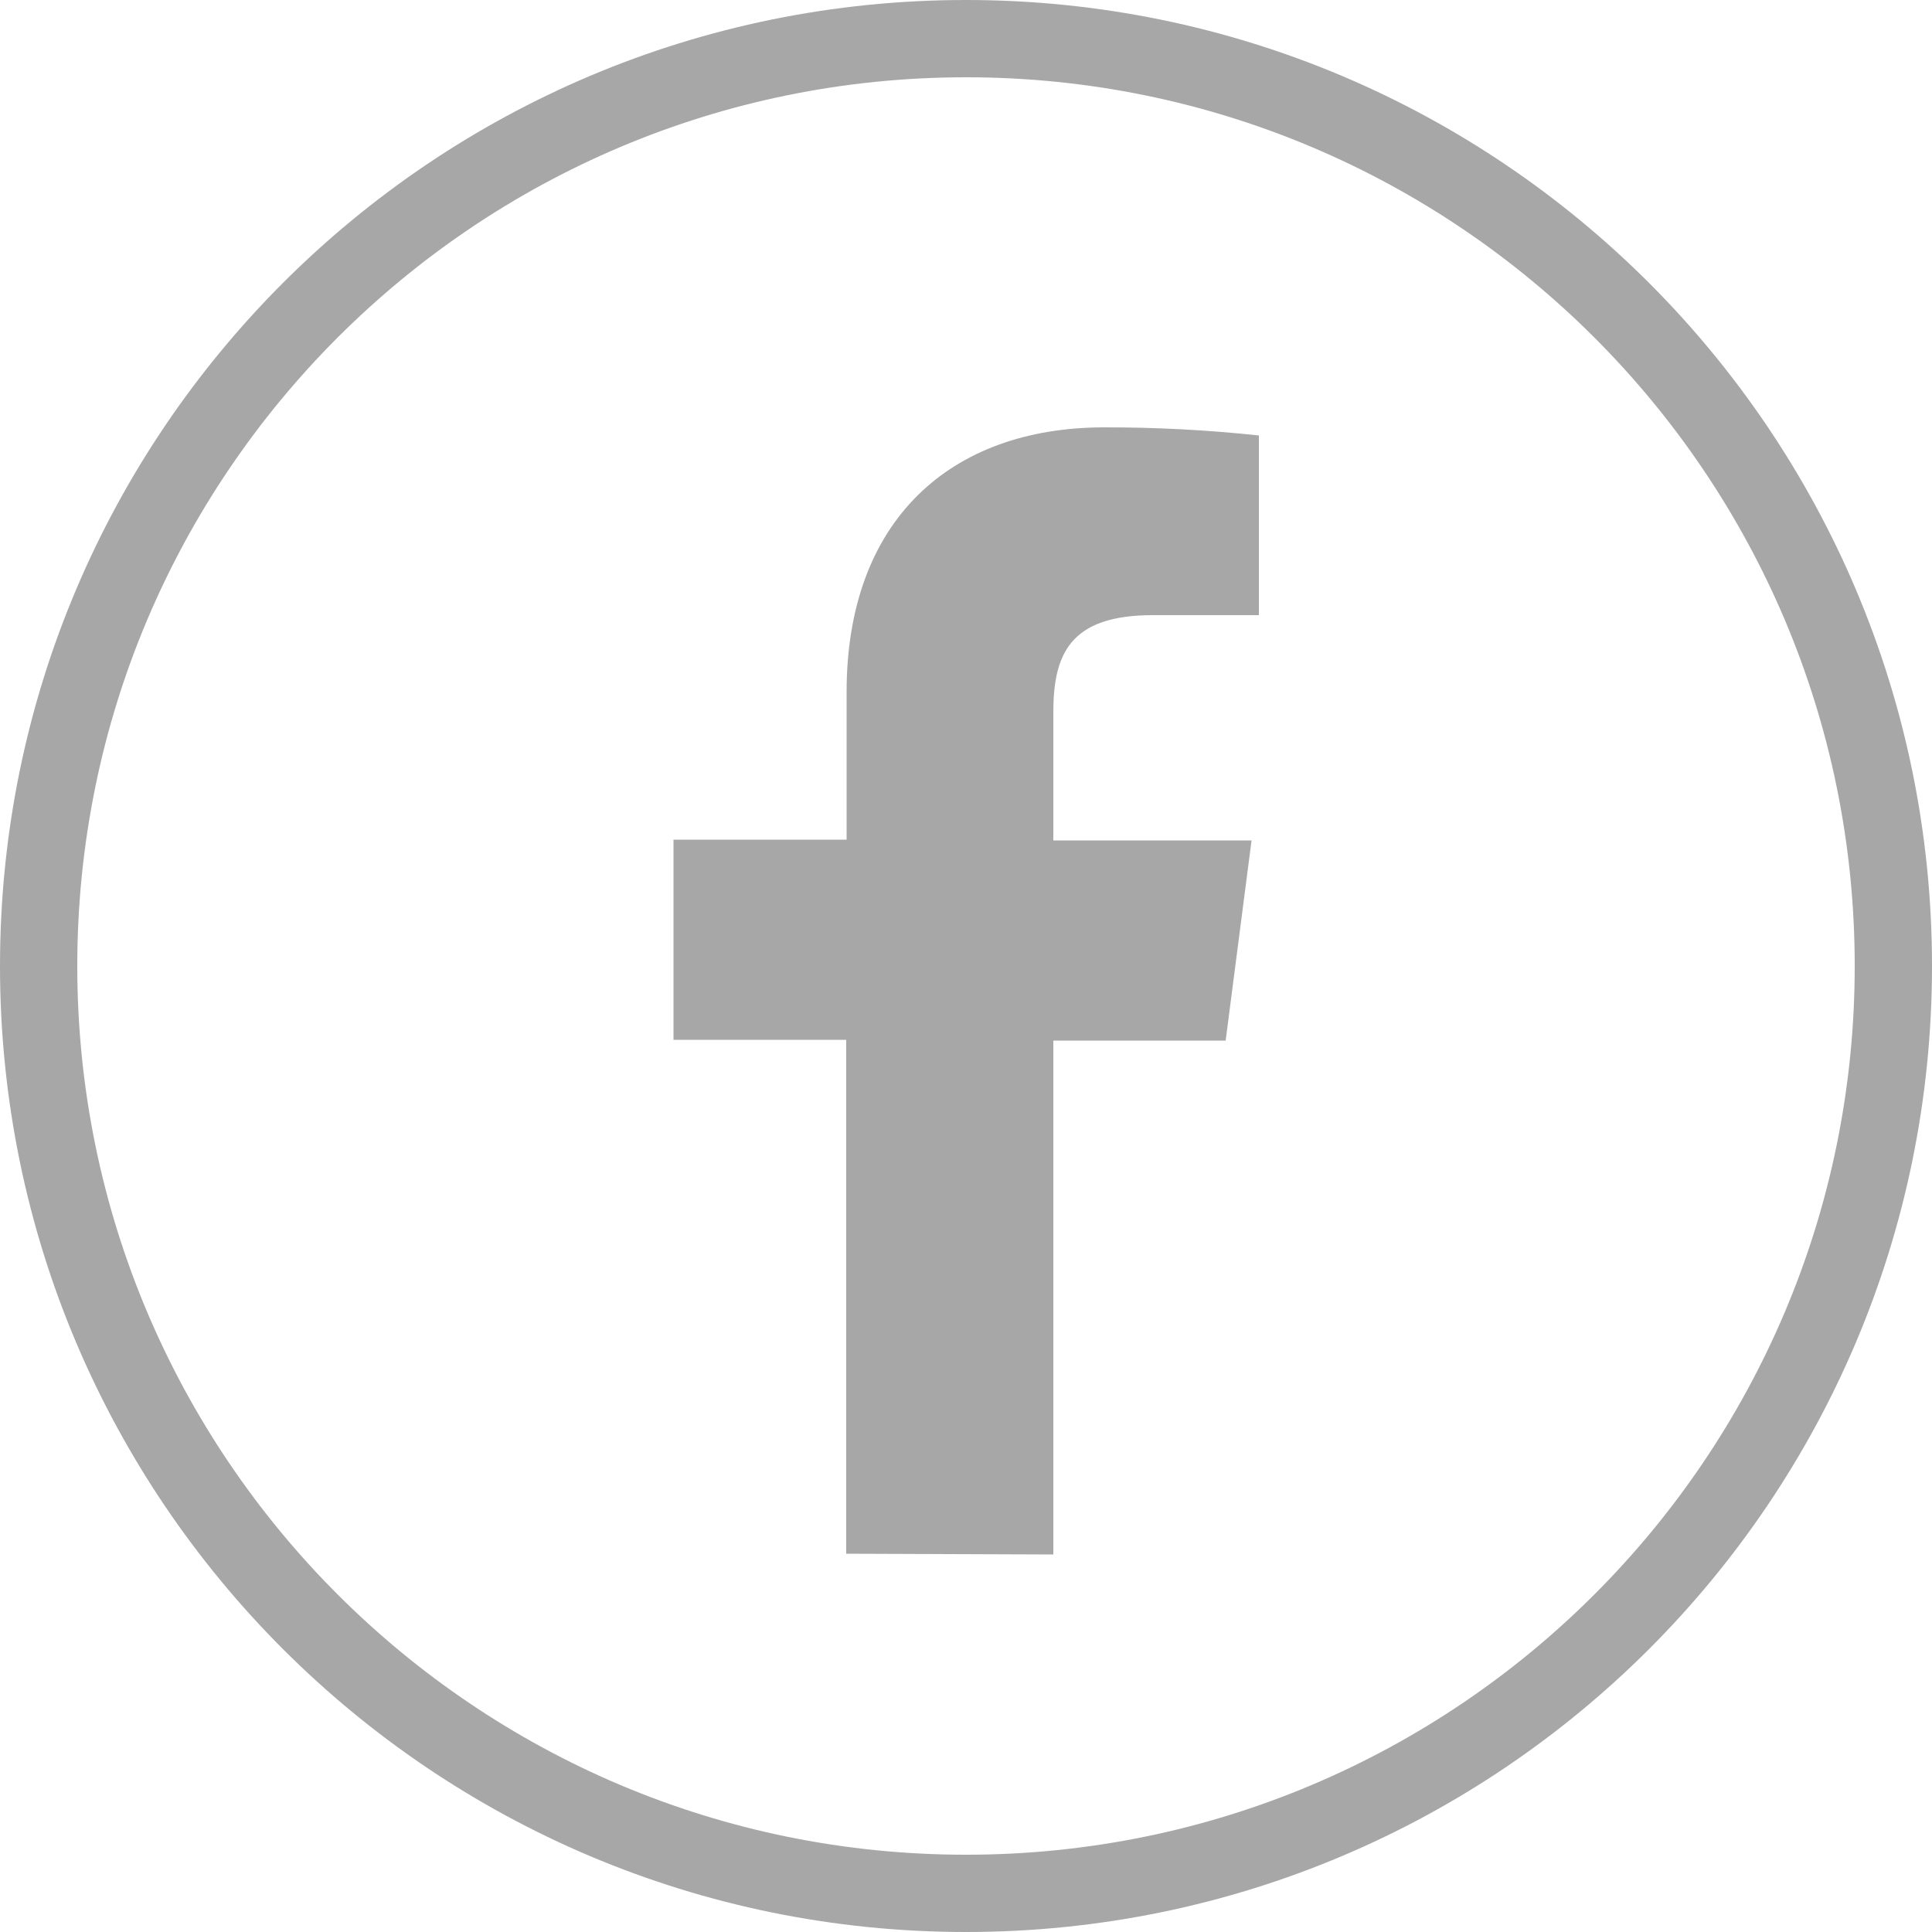
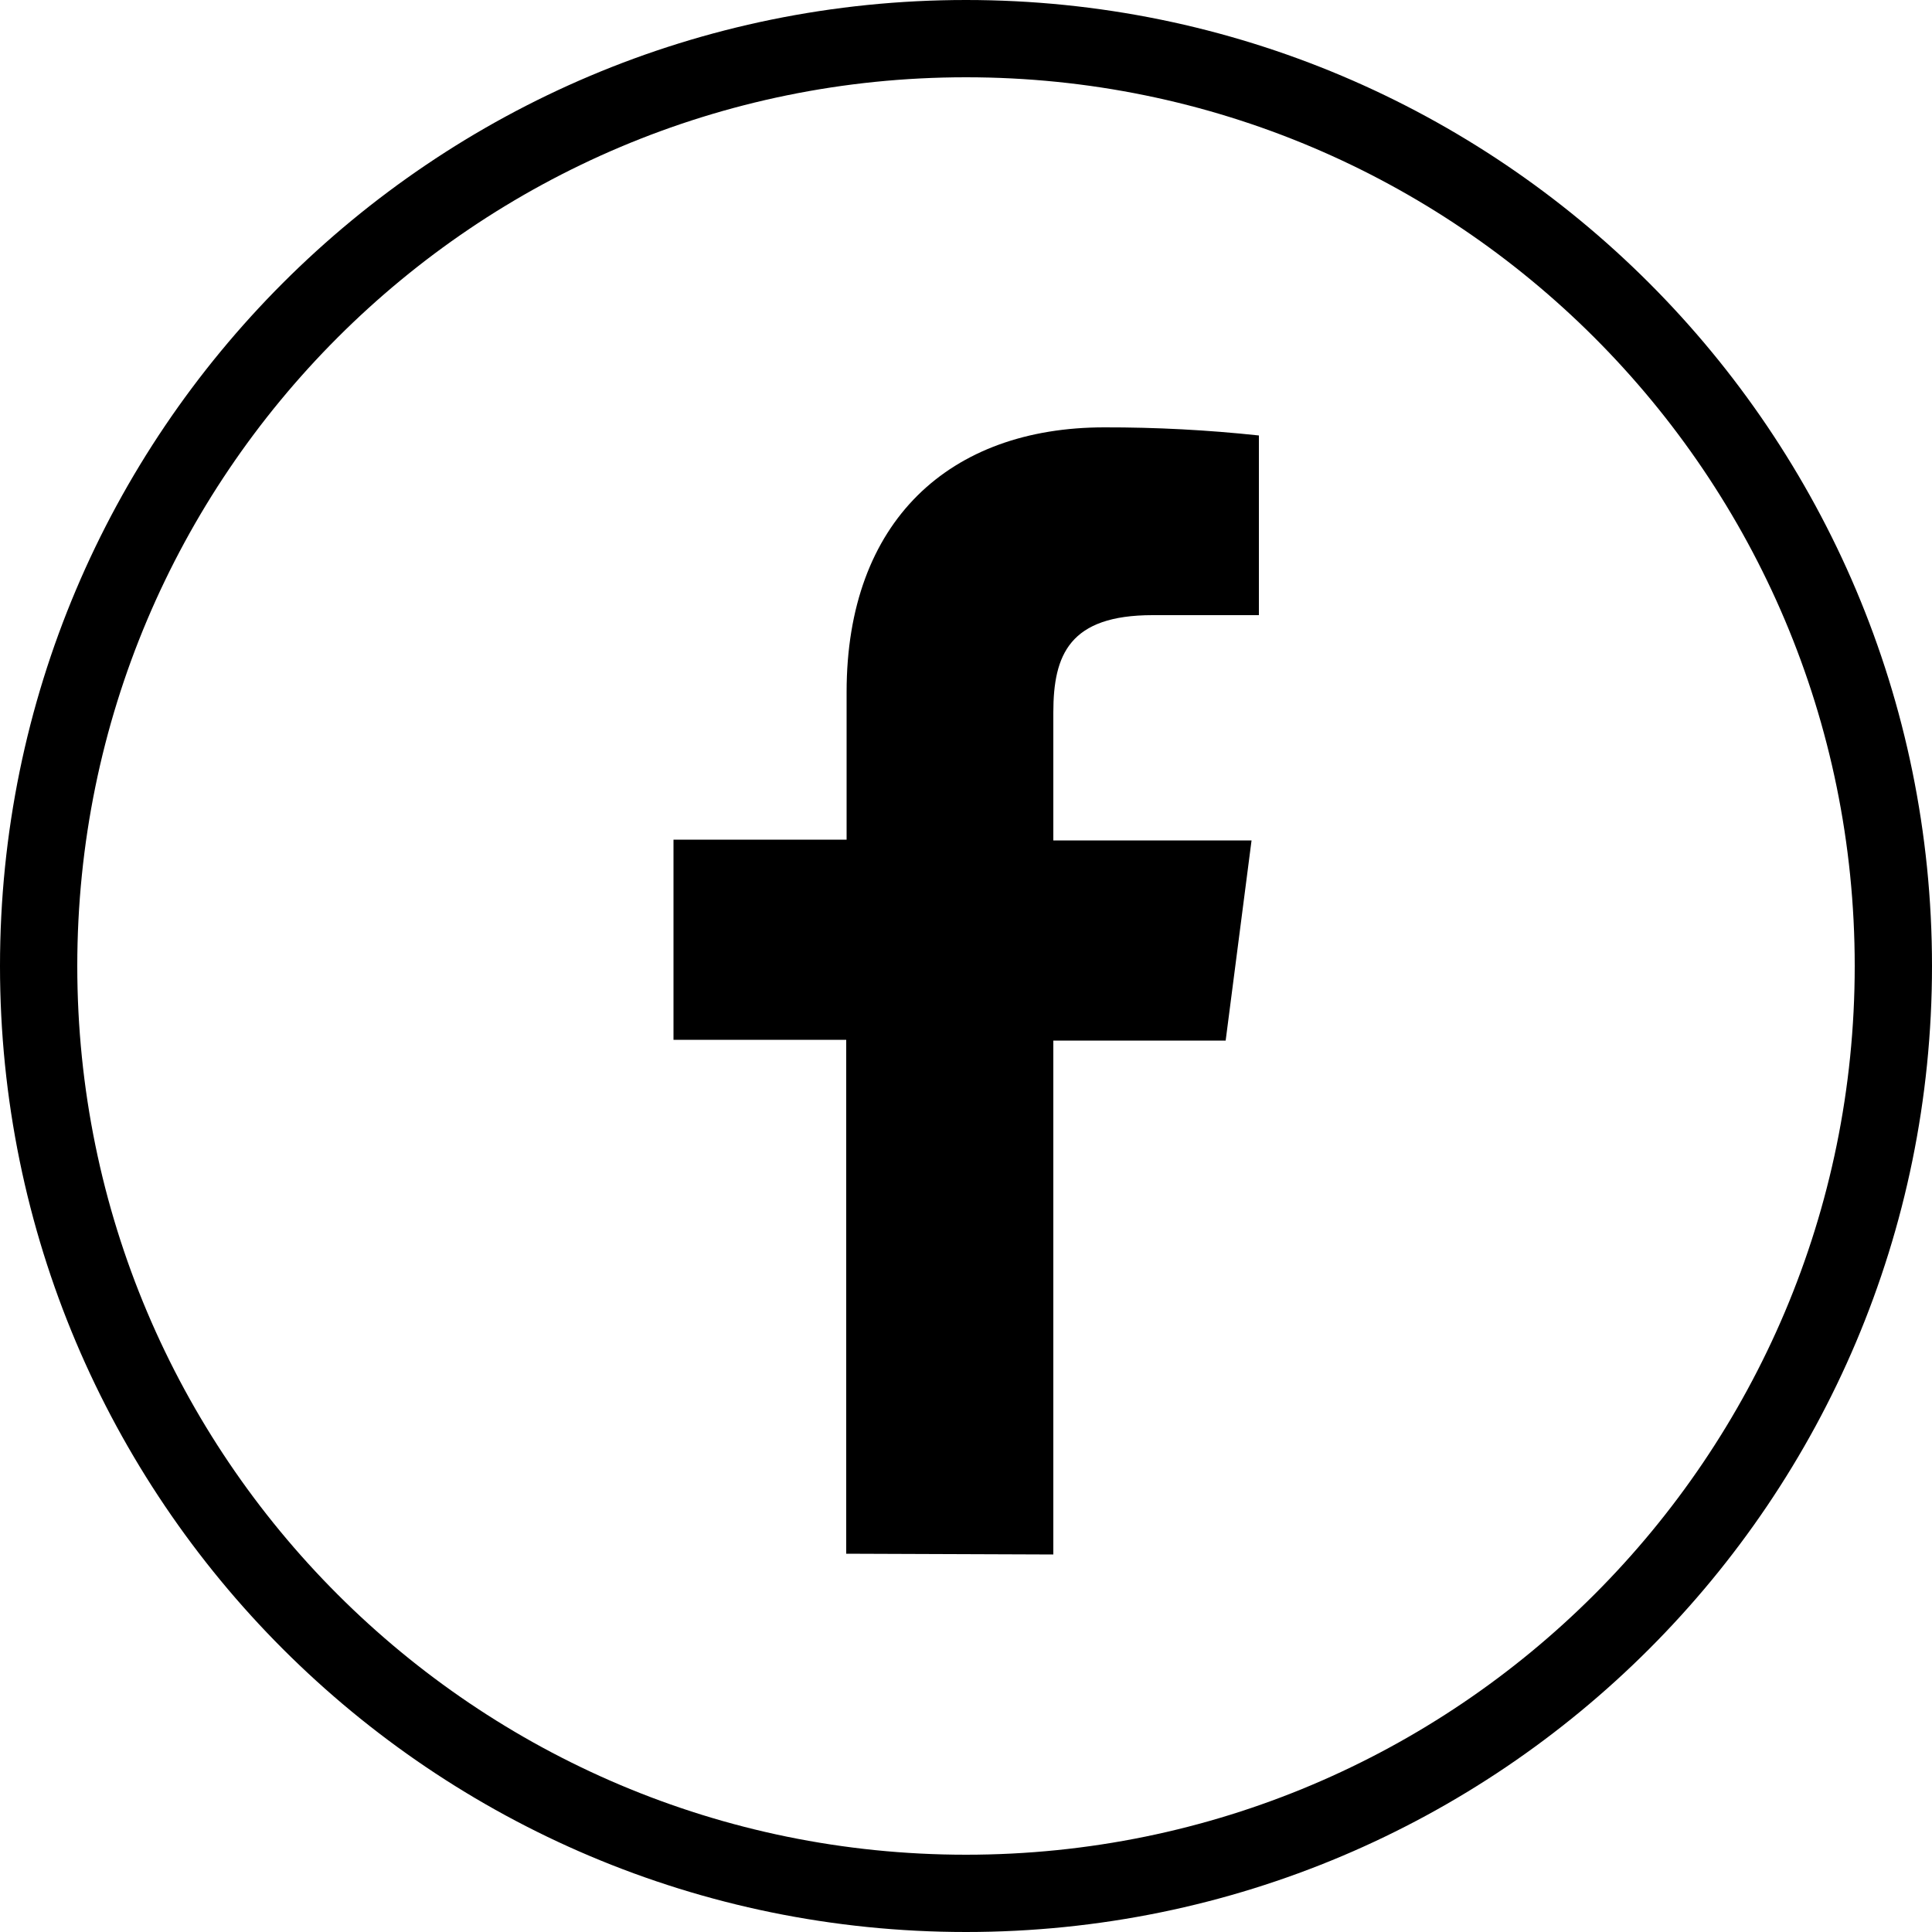
<svg xmlns="http://www.w3.org/2000/svg" viewBox="0 0 50 50">
  <defs>
-     <style>.cls-1{fill:none;stroke:#a7a7a7;stroke-miterlimit:10;stroke-width:2px;}.cls-2{fill:#a7a7a7;}</style>
+     <style>.cls-1{fill:none;stroke:#000000;stroke-miterlimit:10;stroke-width:2px;}.cls-2{fill:#000000;}</style>
  </defs>
  <g id="Слой_2" data-name="Слой 2">
    <g id="Слой_1-2" data-name="Слой 1">
      <path class="cls-1" d="M25,49h0A24,24,0,0,0,49,25h0A24,24,0,0,0,25,1h0A24,24,0,0,0,1,25H1A24,24,0,0,0,25,49Z" />
      <path class="cls-2" d="M27.26,40.23V26.93h4.46l.67-5.18H27.26V18.44c0-1.5.42-2.52,2.57-2.52h2.75V11.27a36.82,36.82,0,0,0-4-.21c-4,0-6.67,2.42-6.67,6.85v3.82H17.43v5.18H21.9v13.3Z" />
    </g>
  </g>
</svg>
